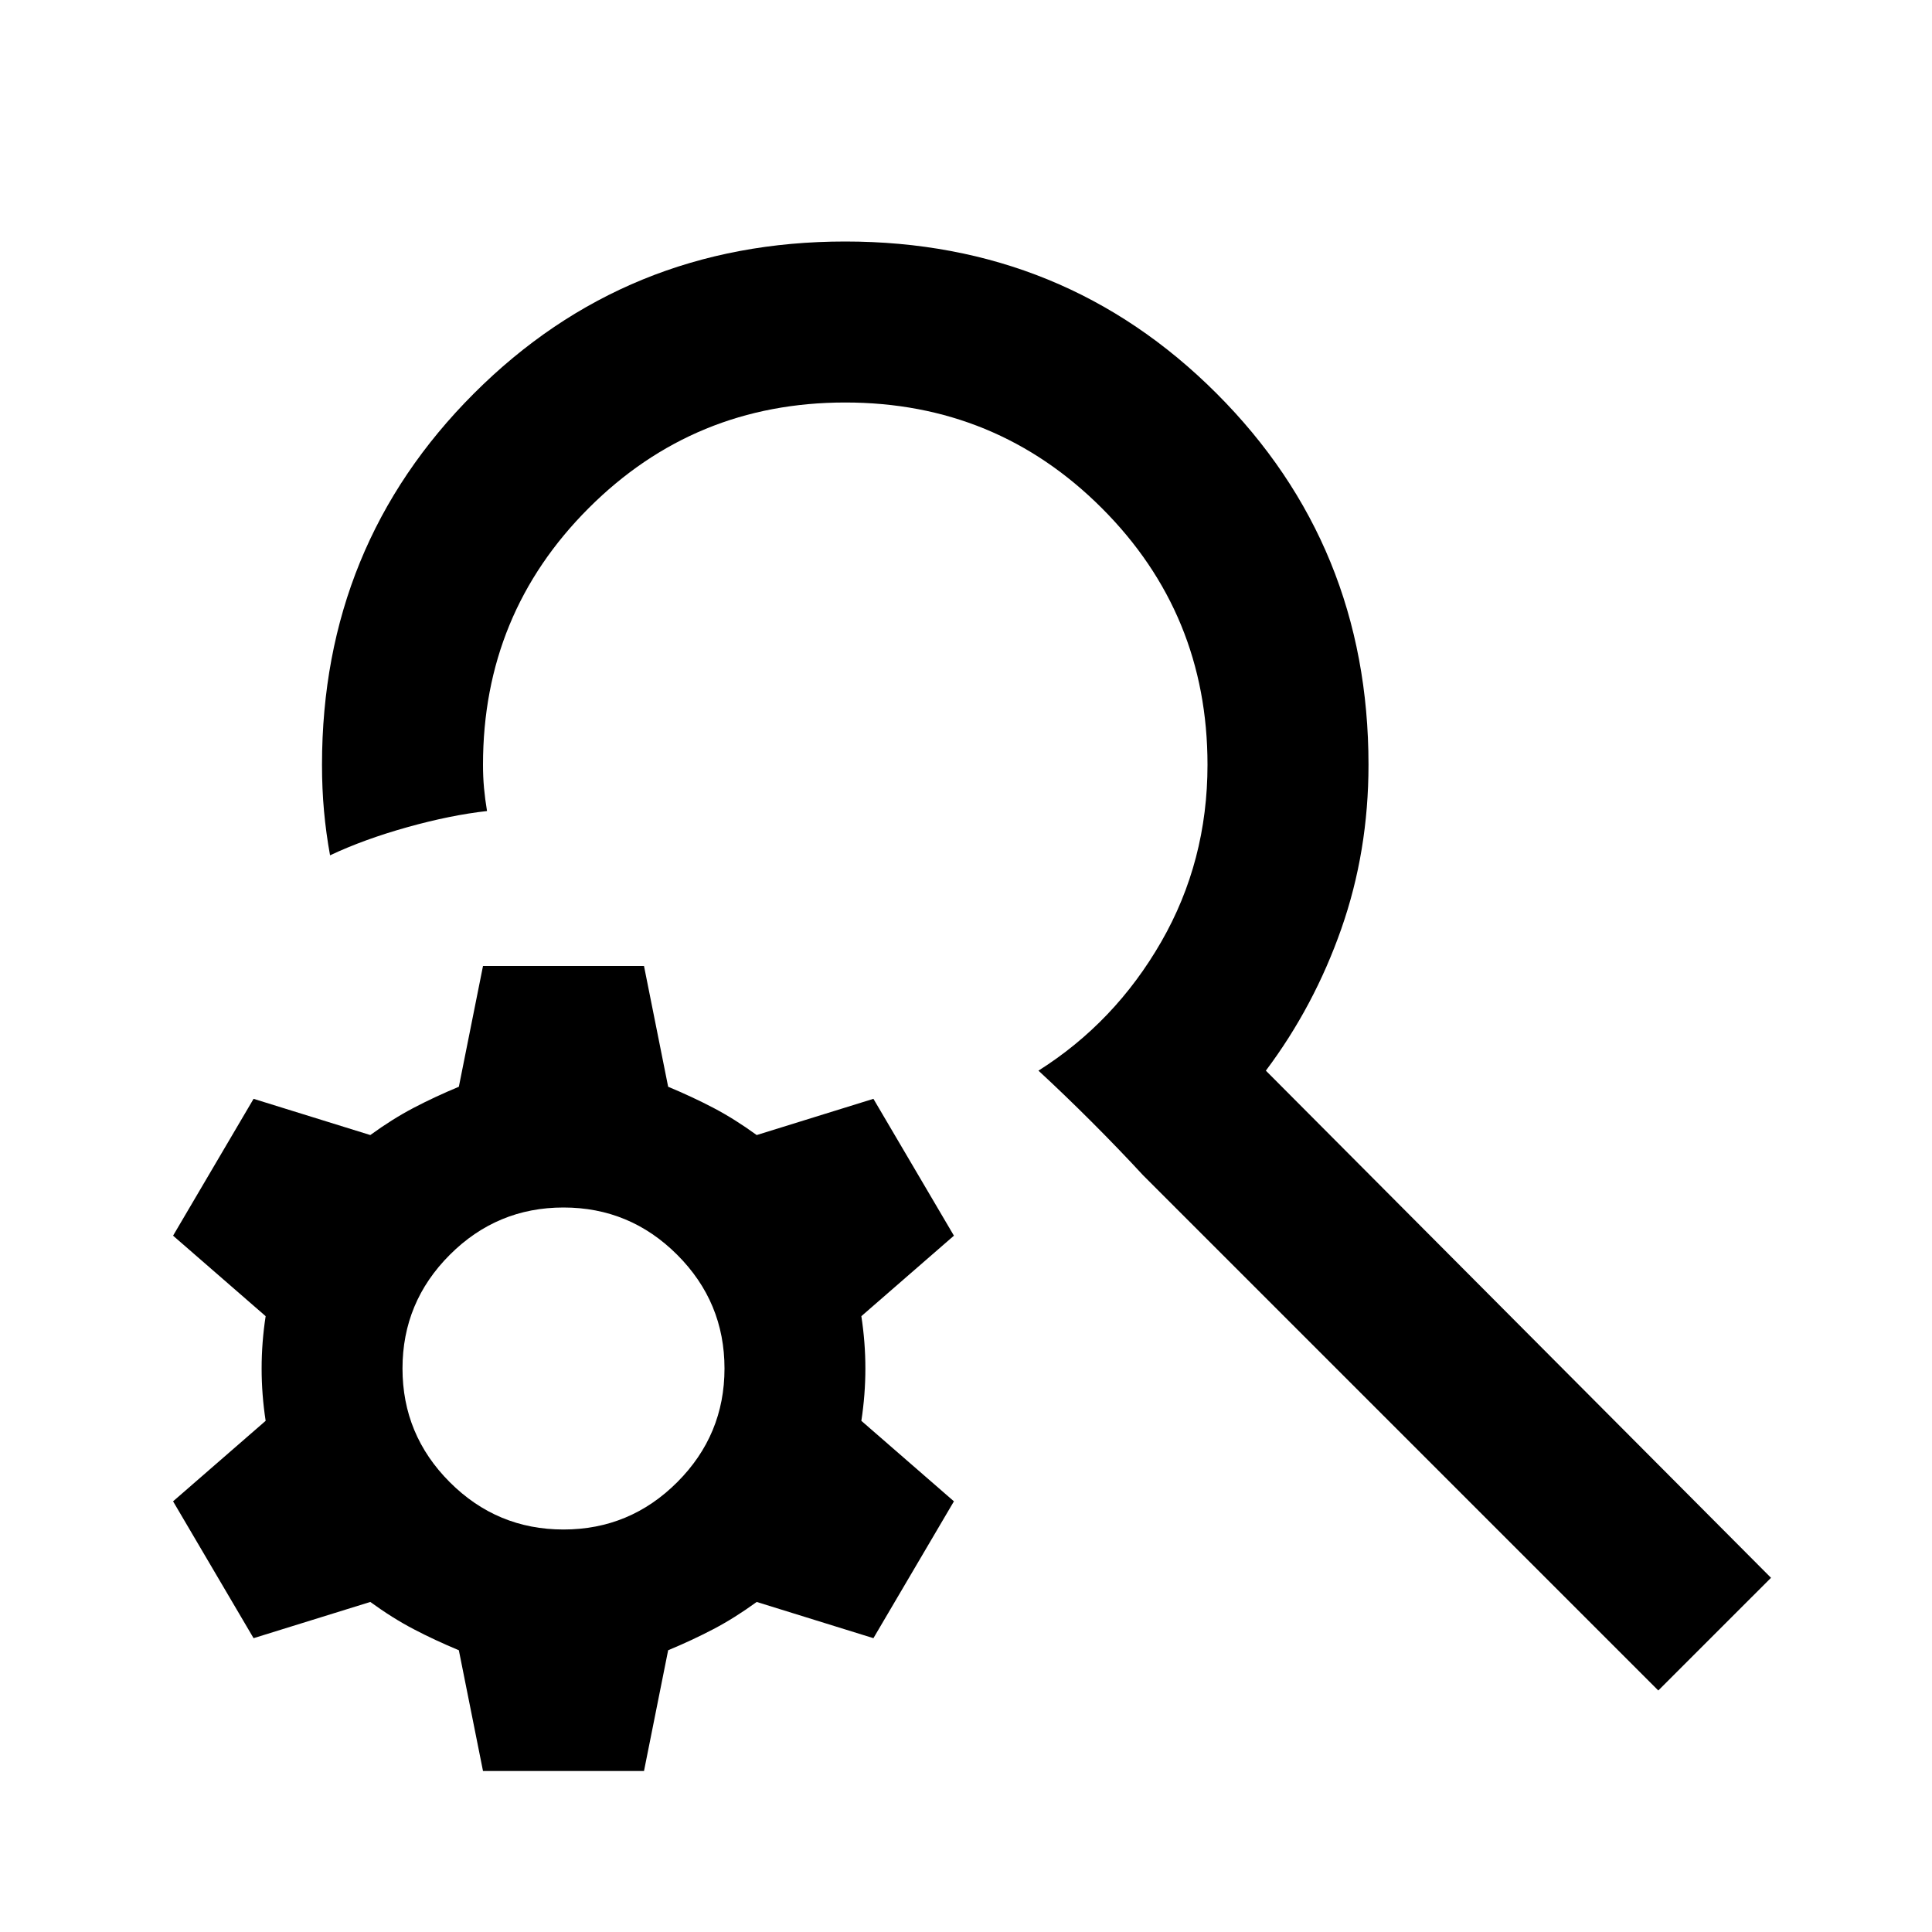
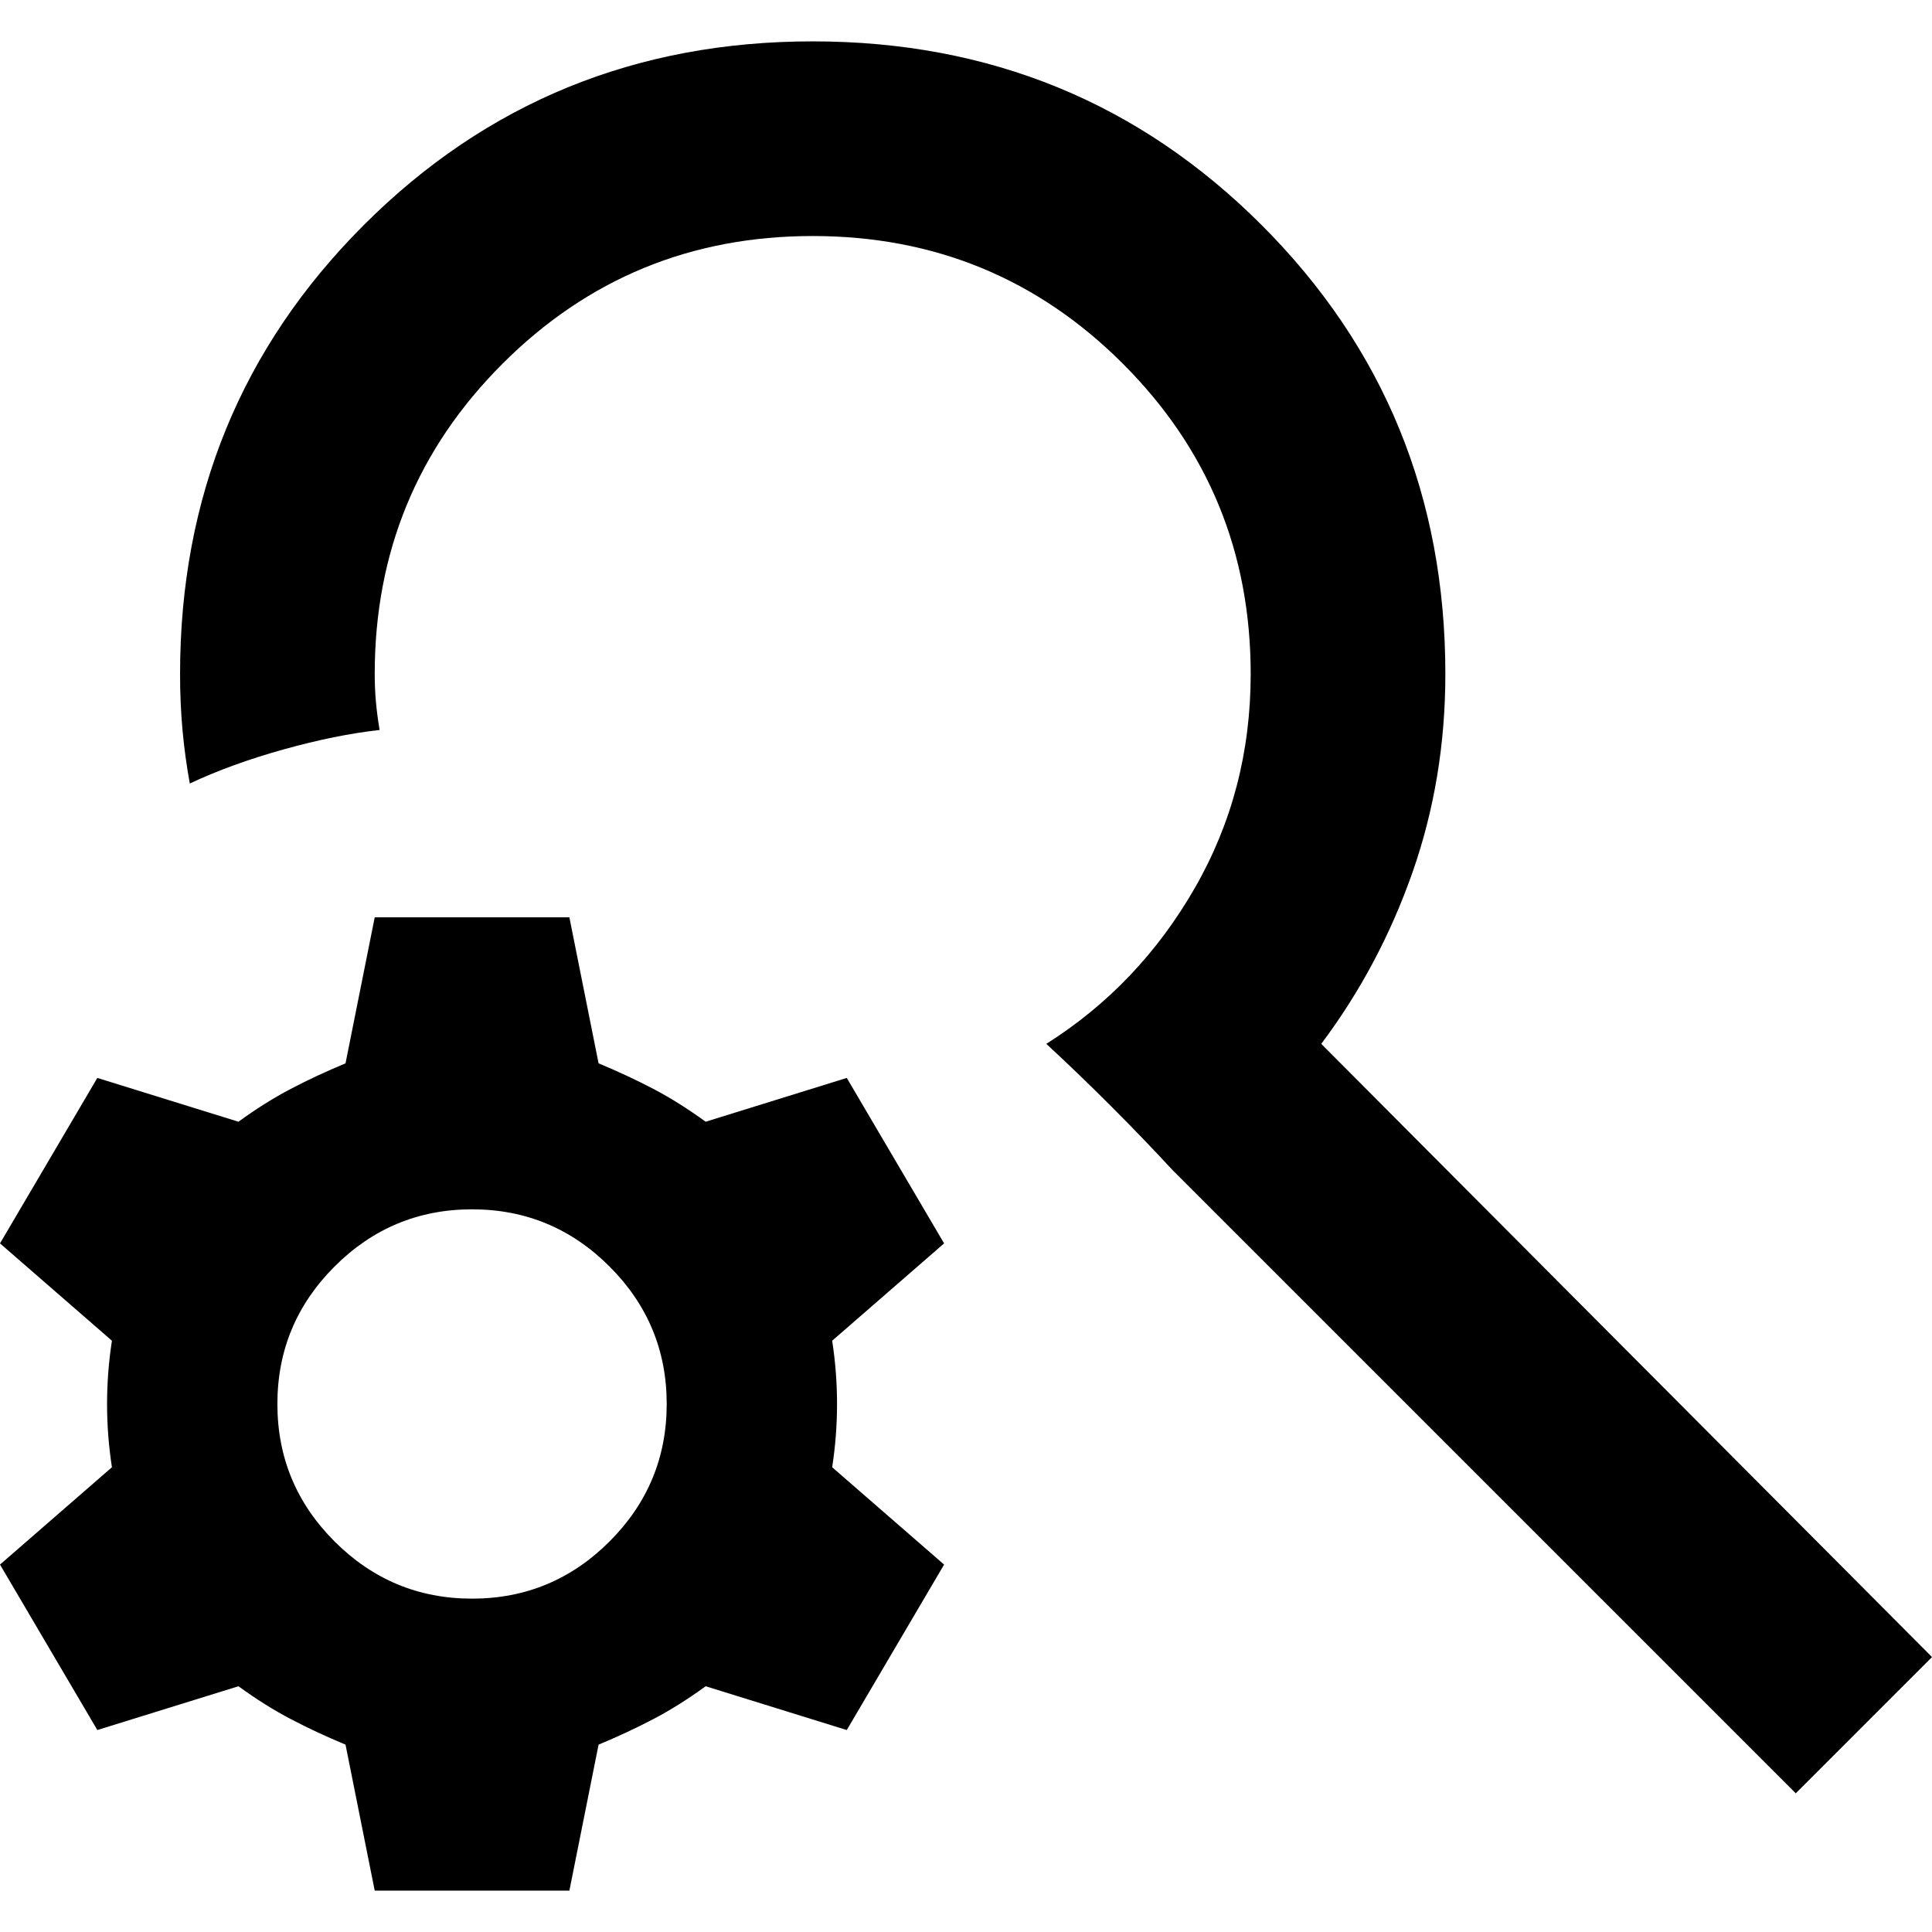
<svg xmlns="http://www.w3.org/2000/svg" height="24px" viewBox="0 -960 960 960" width="24px" fill="#e3e3e3" version="1.1" id="svg1">
  <defs id="defs1" />
-   <path d="M824-120 568-376q-12-13-25.5-26.5T516-428q38-24 61-64t23-88q0-75-52.5-127.5T420-760q-75 0-127.5 52.5T240-580q0 6 .5 11.5T242-557q-18 2-39.5 8T164-535q-2-11-3-22t-1-23q0-109 75.5-184.5T420-840q109 0 184.5 75.5T680-580q0 43-13.5 81.5T629-428l251 252-56 56ZM240-80l-12-60q-12-5-22.5-10.5T184-164l-58 18-40-68 46-40q-2-13-2-26t2-26l-46-40 40-68 58 18q11-8 21.5-13.5T228-420l12-60h80l12 60q12 5 22.5 10.5T376-396l58-18 40 68-46 40q2 13 2 26t-2 26l46 40-40 68-58-18q-11 8-21.5 13.5T332-140l-12 60h-80Zm40-120q33 0 56.5-23.5T360-280q0-33-23.5-56.5T280-360q-33 0-56.5 23.5T200-280q0 33 23.5 56.5T280-200Z" id="path1" style="fill:#000000" />
+   <path d="M 892.292,-68.917 582.771,-378.438 q -14.509,-15.718 -30.831,-32.04 -16.322,-16.322 -32.04,-30.831 45.945,-29.018 73.753,-77.38 27.809,-48.363 27.809,-106.398 0,-90.68 -63.476,-154.156 -63.476,-63.476 -154.156,-63.476 -90.68,0 -154.156,63.476 -63.476,63.476 -63.476,154.156 0,7.254 0.605,13.904 0.605,6.65 1.814,13.904 -21.763,2.418 -47.758,9.673 -25.995,7.254 -46.549,16.927 -2.418,-13.3 -3.627,-26.599 -1.209,-13.3 -1.209,-27.809 0,-131.788 91.285,-223.073 91.285,-91.285 223.073,-91.285 131.788,0 223.073,91.285 91.285,91.285 91.285,223.073 0,51.99 -16.322,98.539 Q 685.542,-480 656.524,-441.31 L 960,-136.625 Z m -706.096,48.363 -14.509,-72.544 q -14.509,-6.045 -27.204,-12.695 -12.695,-6.65 -25.995,-16.322 L 48.363,-100.353 0,-182.569 55.617,-230.932 q -2.418,-15.718 -2.418,-31.436 0,-15.718 2.418,-31.436 L 0,-342.166 l 48.363,-82.217 70.126,21.763 q 13.3,-9.673 25.995,-16.322 12.695,-6.65 27.204,-12.695 l 14.509,-72.544 h 96.725 l 14.509,72.544 q 14.509,6.045 27.204,12.695 12.695,6.65 25.995,16.322 l 70.126,-21.763 48.363,82.217 -55.617,48.363 q 2.418,15.718 2.418,31.436 0,15.718 -2.418,31.436 l 55.617,48.363 -48.363,82.217 -70.126,-21.763 q -13.3,9.673 -25.995,16.322 -12.695,6.65 -27.204,12.695 l -14.509,72.544 z m 48.363,-145.088 q 39.899,0 68.312,-28.413 28.413,-28.413 28.413,-68.312 0,-39.899 -28.413,-68.312 -28.413,-28.413 -68.312,-28.413 -39.899,0 -68.312,28.413 -28.413,28.413 -28.413,68.312 0,39.899 28.413,68.312 28.413,28.413 68.312,28.413 z" id="path1" style="fill:#000000;stroke-width:1.209" />
</svg>
